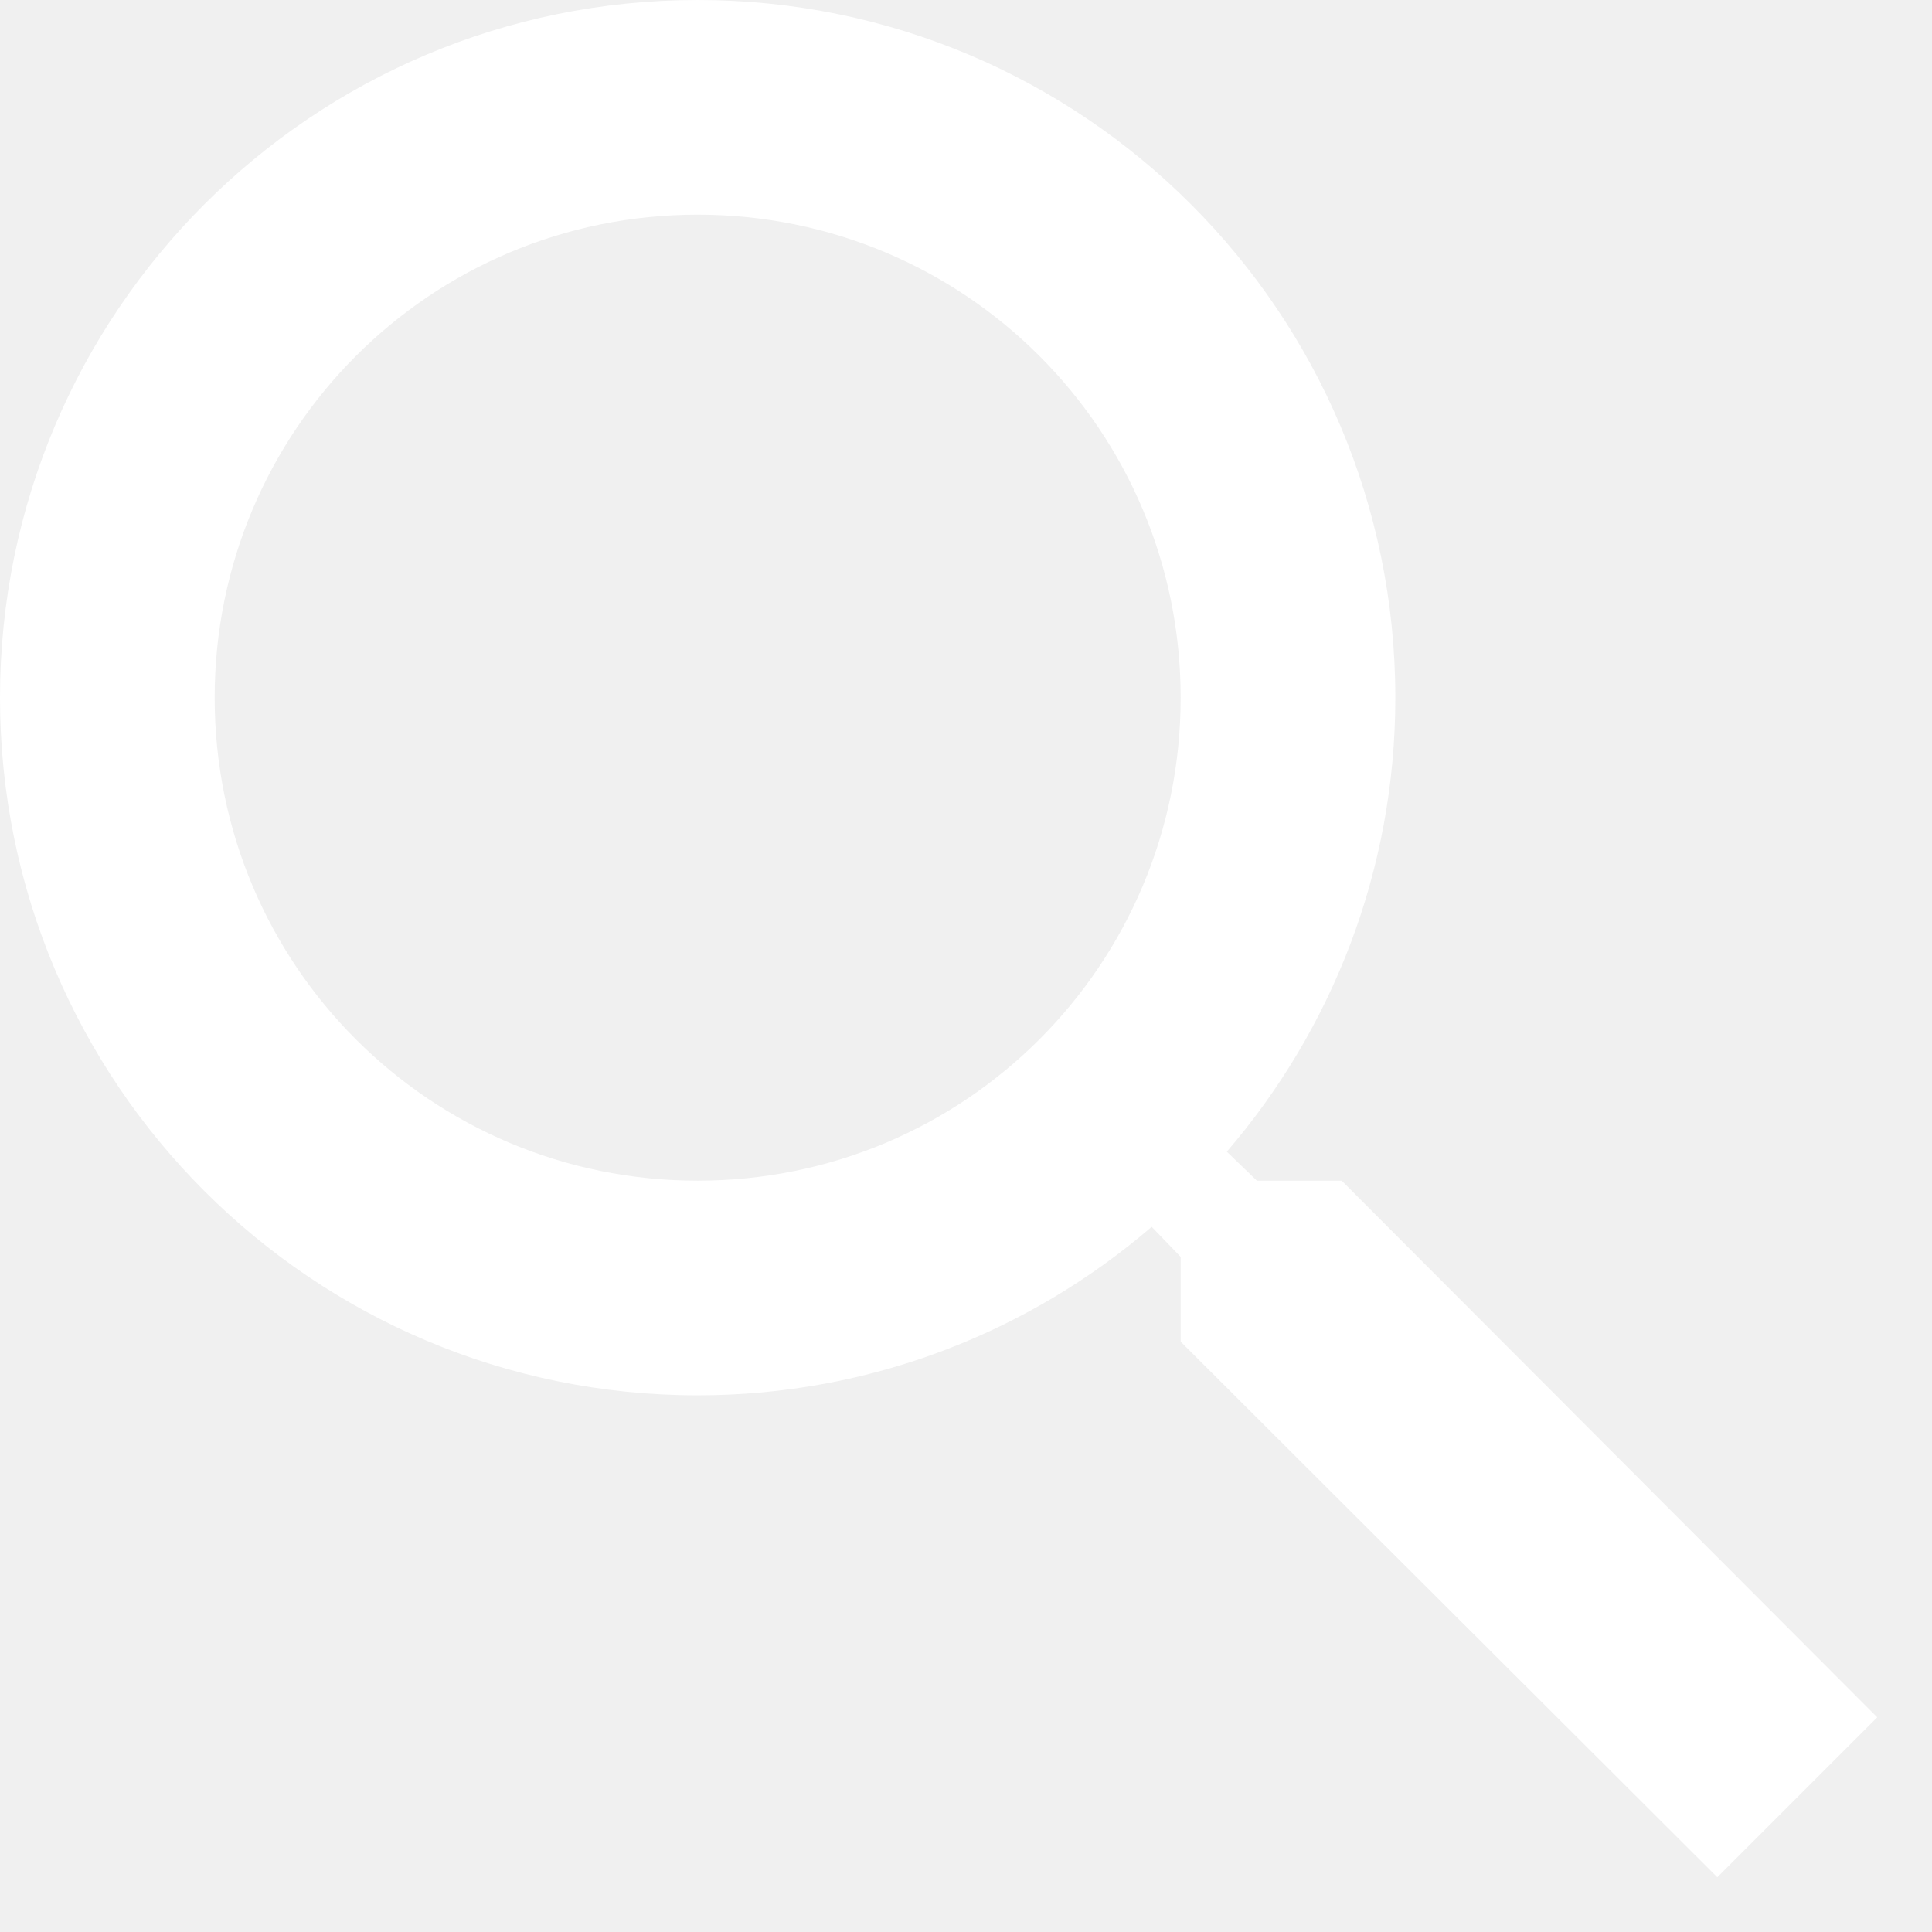
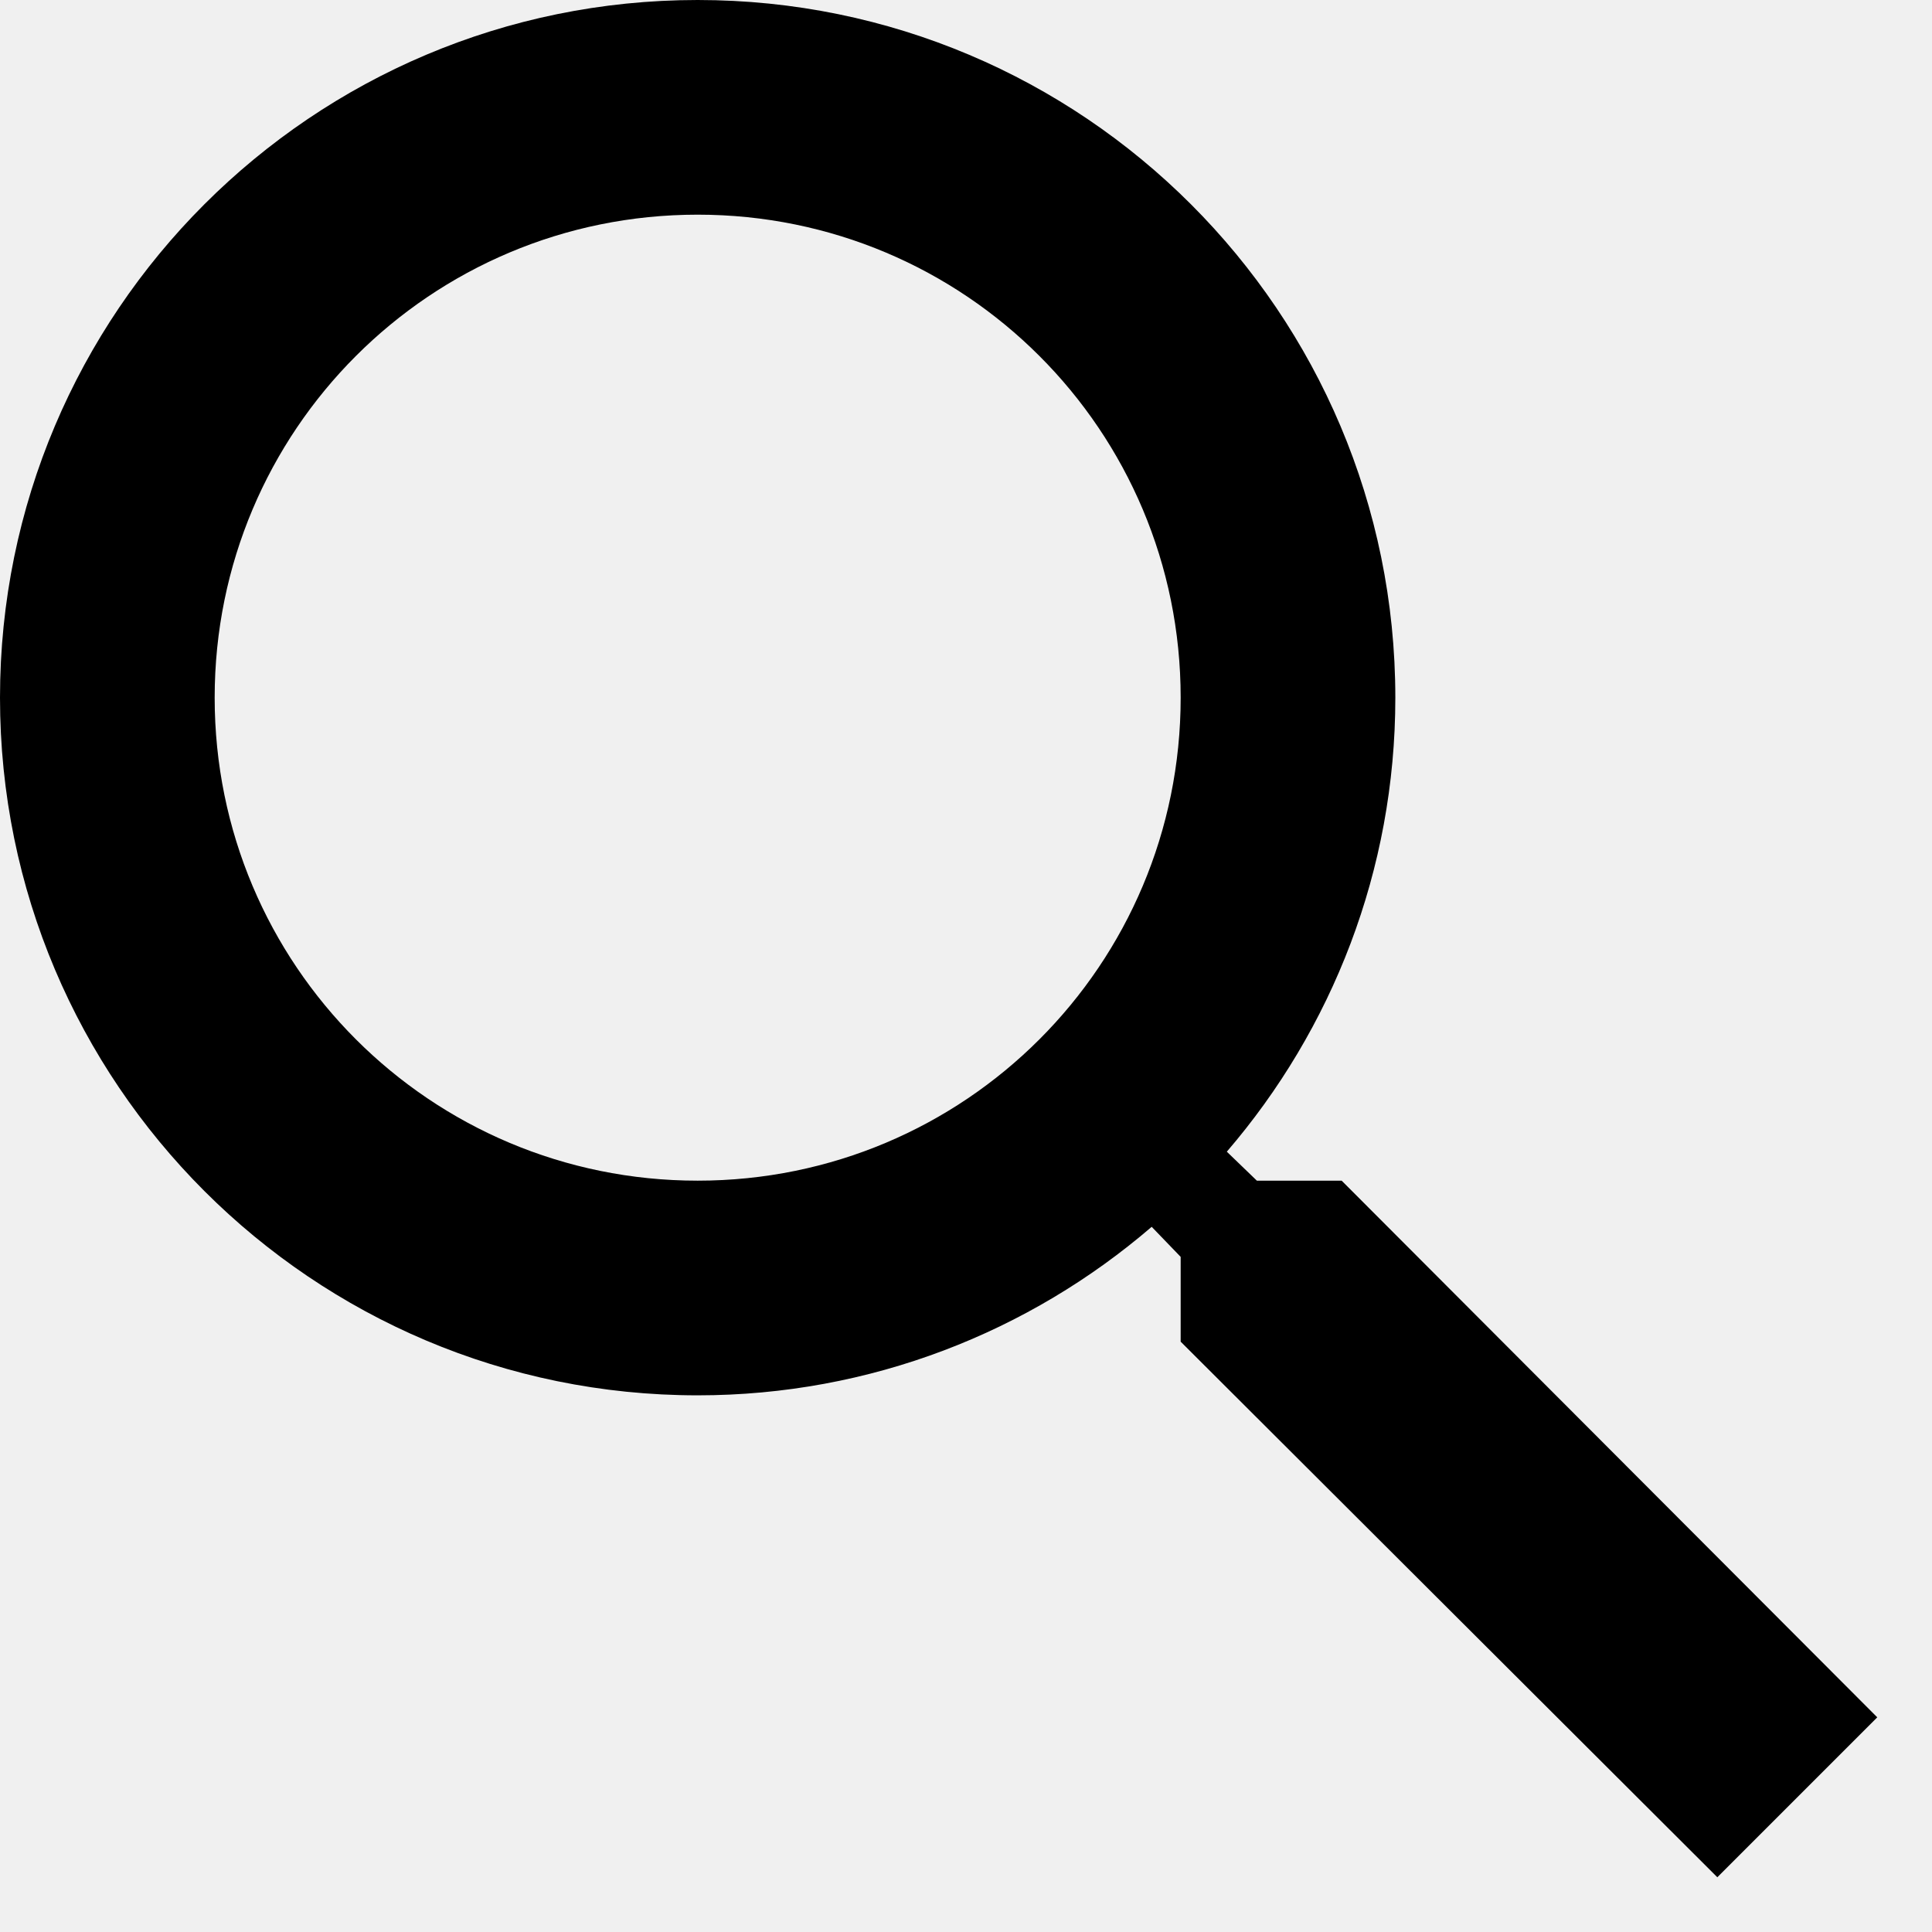
<svg xmlns="http://www.w3.org/2000/svg" width="18" height="18" viewBox="0 0 18 18" fill="none">
-   <path d="M12.5 11H11.71L11.43 10.73C12.41 9.59 13 8.11 13 6.5C13 2.91 10.09 0 6.5 0C2.91 0 0 2.91 0 6.5C0 10.09 2.91 13 6.5 13C8.11 13 9.59 12.41 10.73 11.43L11 11.71V12.5L16 17.49L17.49 16L12.5 11V11ZM6.5 11C4.01 11 2 8.99 2 6.5C2 4.01 4.01 2 6.5 2C8.99 2 11 4.01 11 6.5C11 8.99 8.99 11 6.5 11Z" fill="white" />
+   <path d="M12.5 11H11.71L11.43 10.73C12.41 9.59 13 8.11 13 6.5C13 2.91 10.09 0 6.5 0C2.91 0 0 2.91 0 6.5C0 10.09 2.91 13 6.5 13C8.11 13 9.59 12.41 10.73 11.43L11 11.71V12.5L16 17.49L17.49 16L12.5 11V11ZM6.5 11C4.01 11 2 8.99 2 6.5C2 4.01 4.01 2 6.5 2C8.99 2 11 4.01 11 6.5C11 8.99 8.99 11 6.5 11Z" fill="black" />
</svg>
